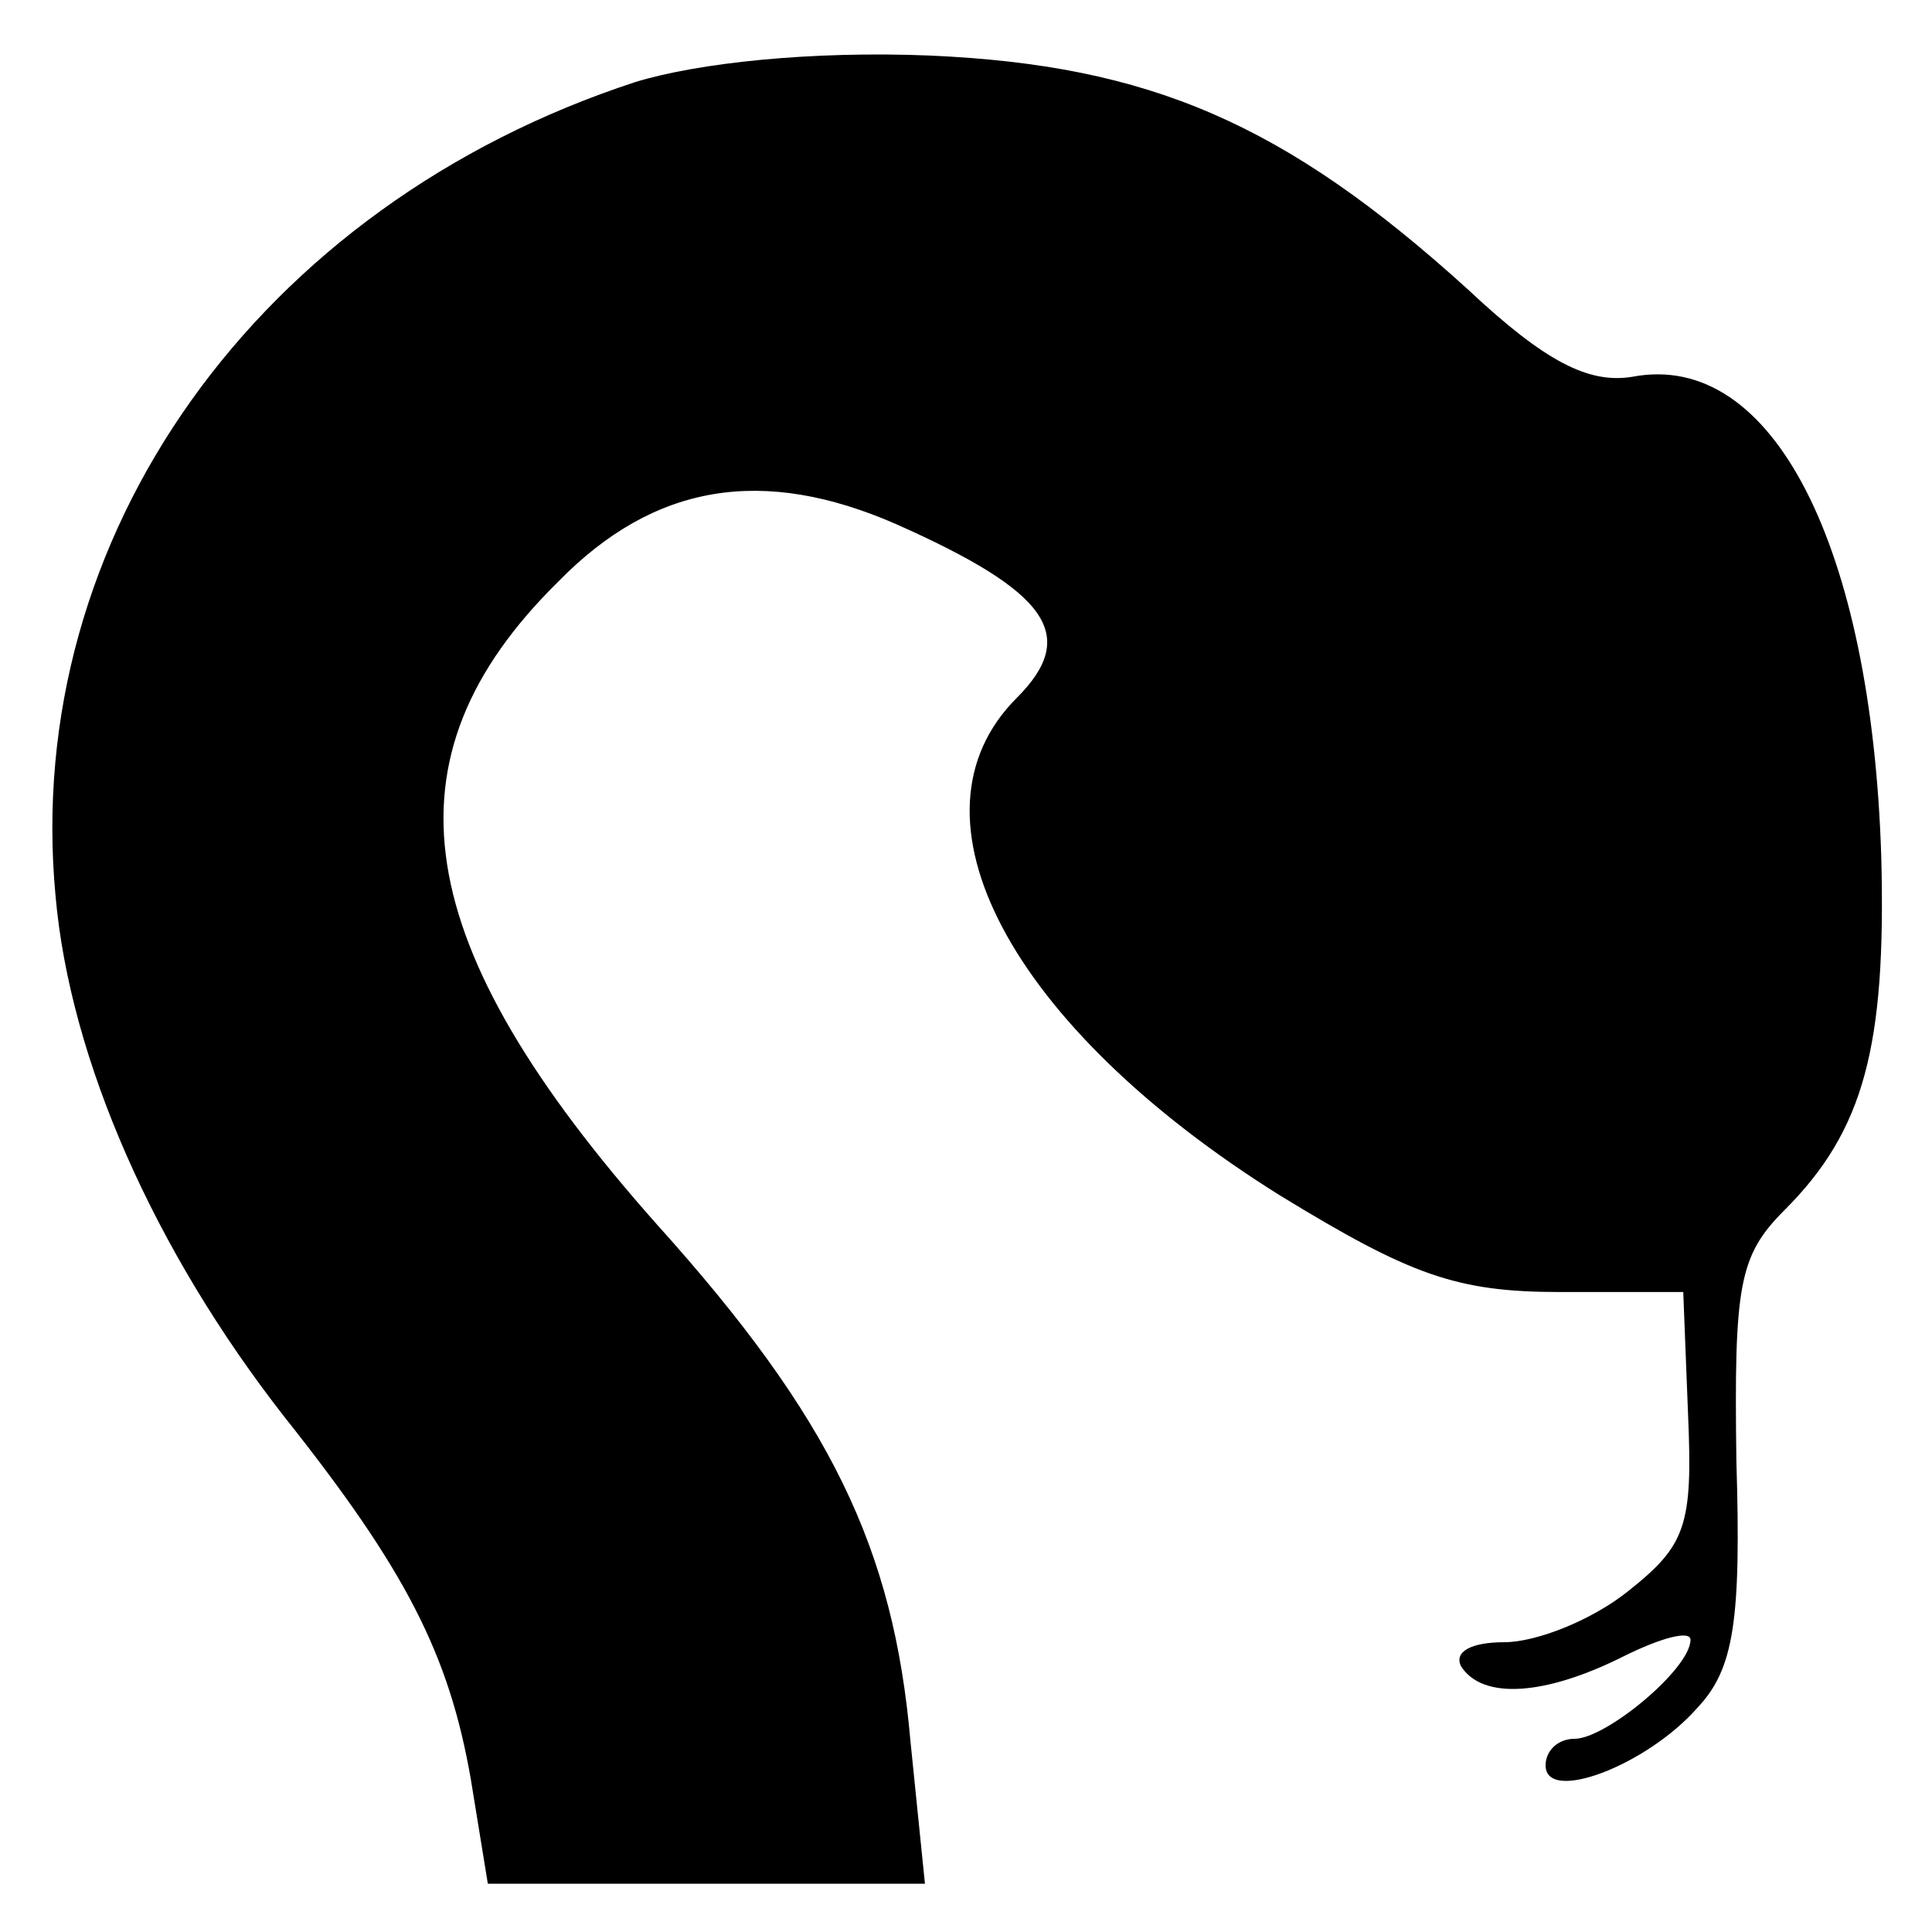
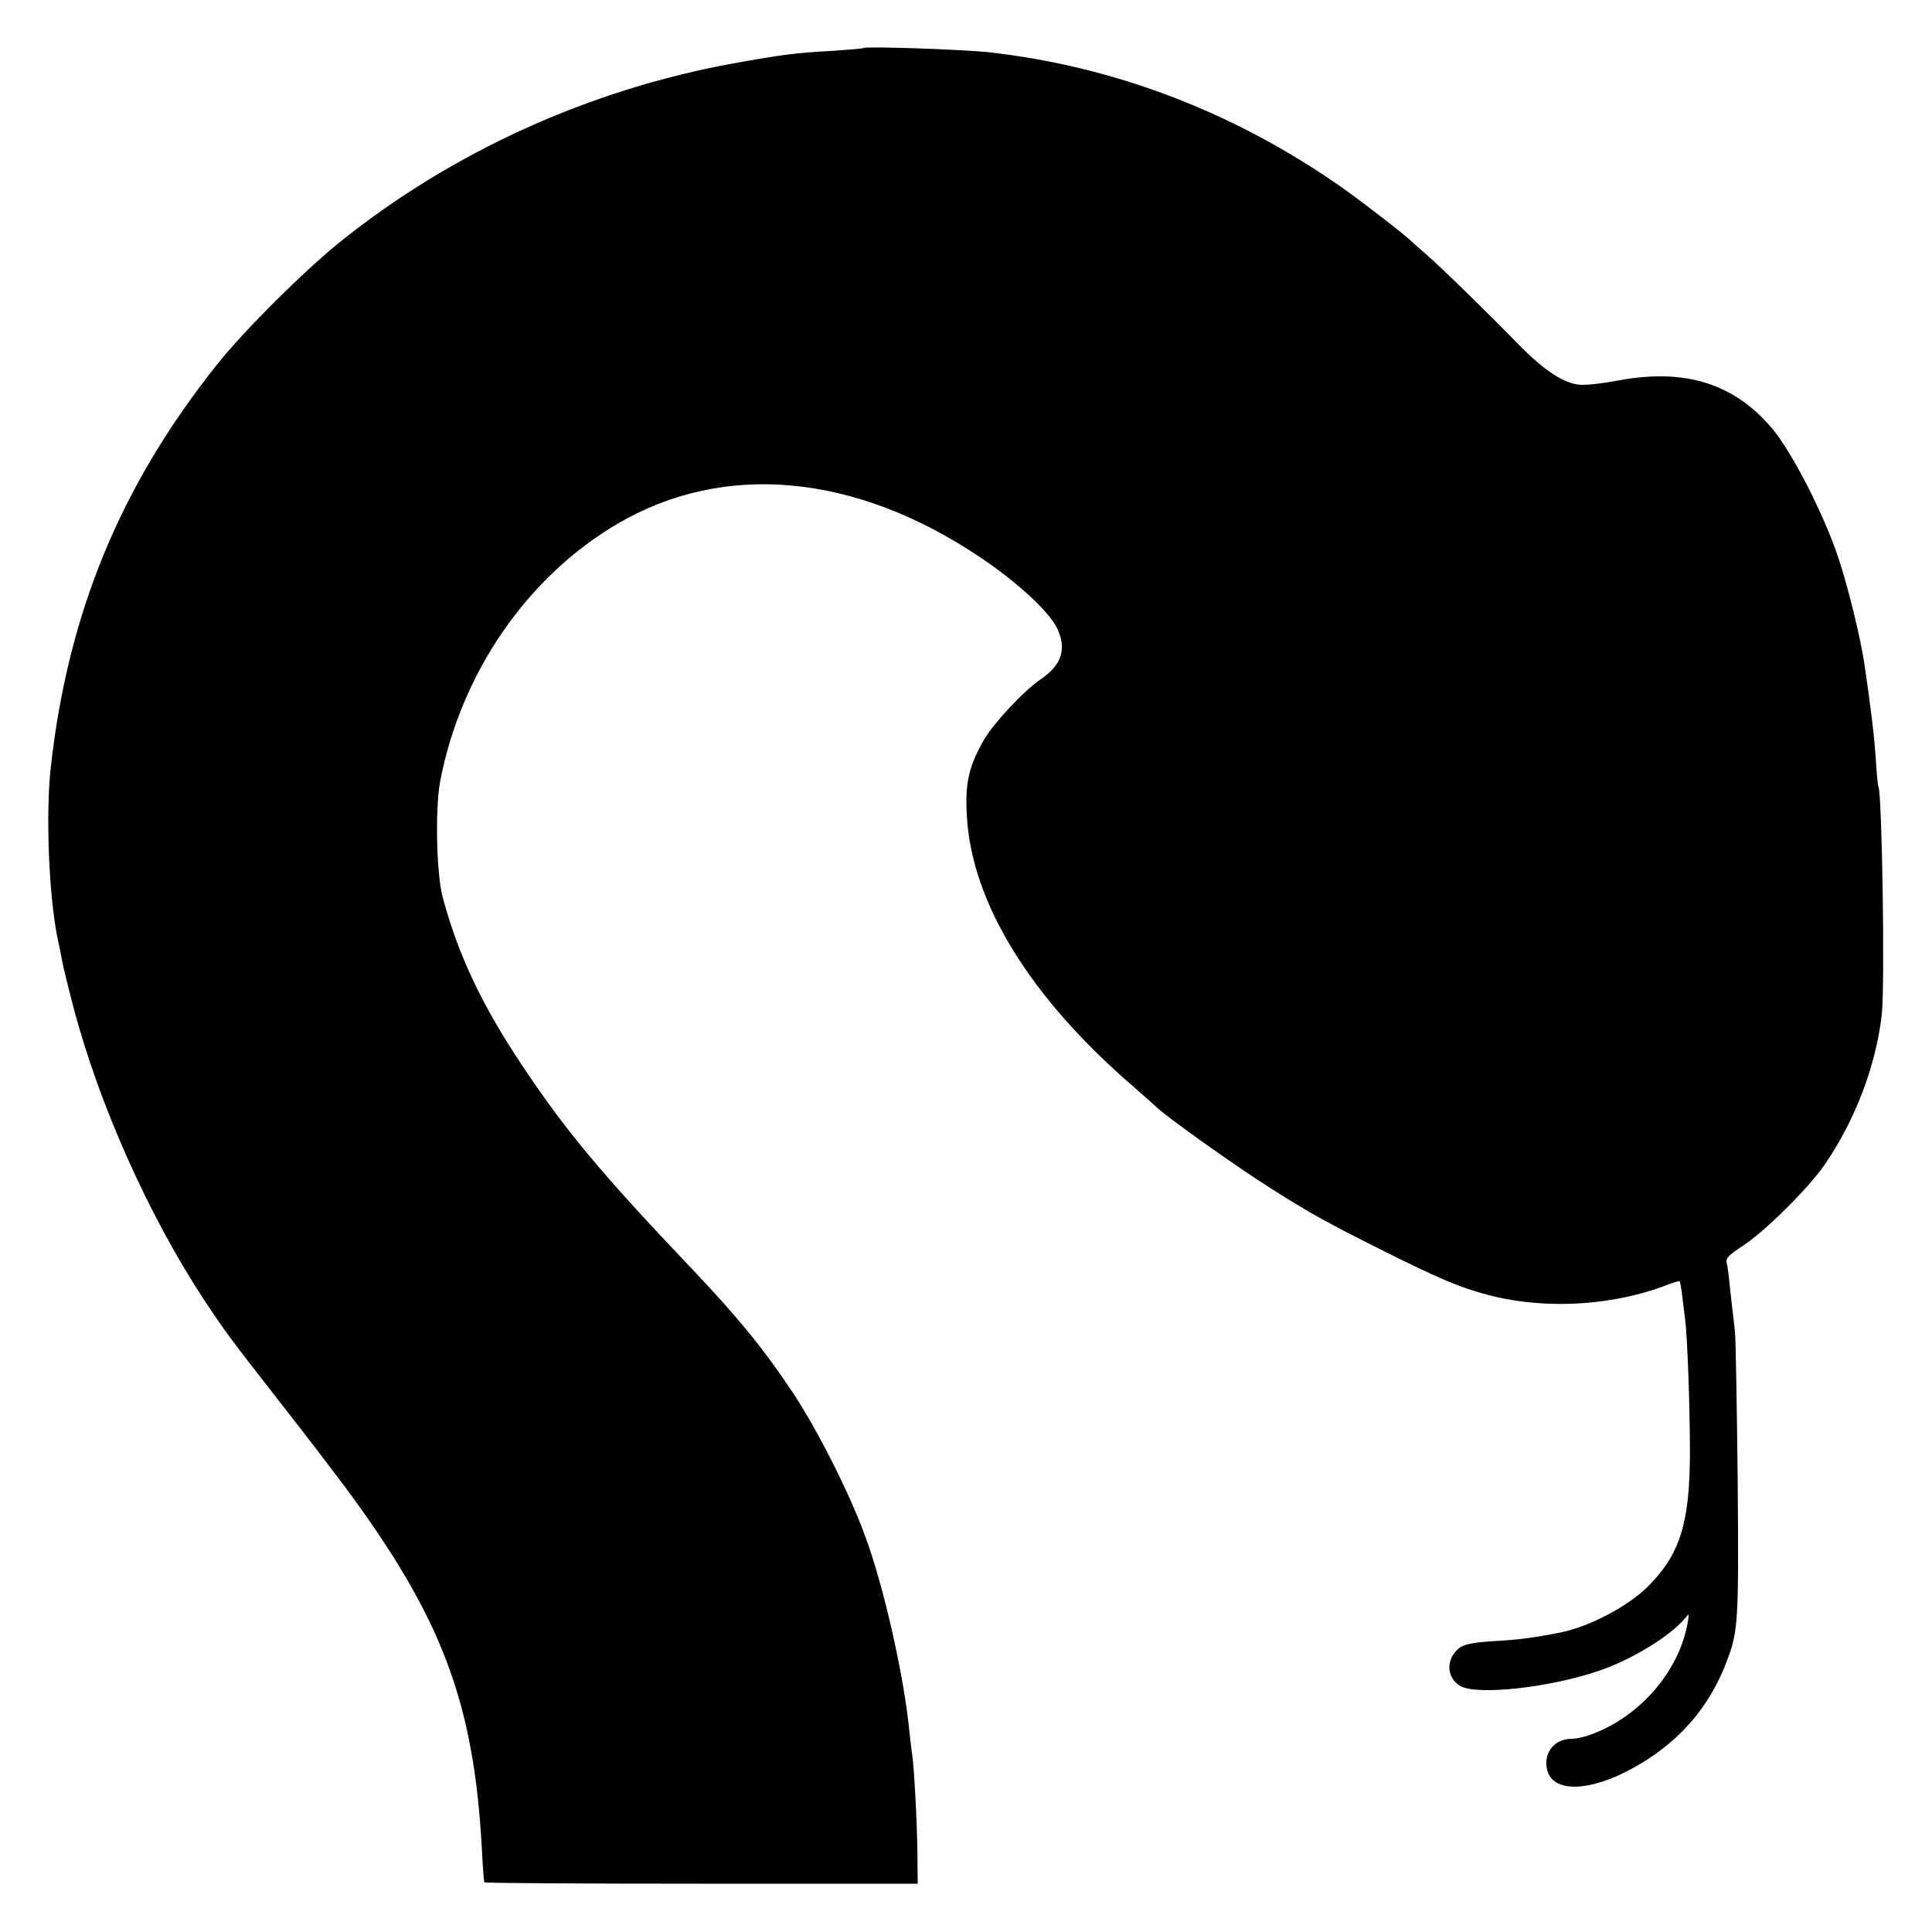
- <svg xmlns="http://www.w3.org/2000/svg" version="1.0" width="80pt" height="80pt" viewBox="0 0 80 80" preserveAspectRatio="xMidYMid meet">
-   <g transform="translate(0,80) scale(0.1,-0.1)" fill="#000000" stroke="none">
-     <path d="M263 766 c-156 -51 -254 -188 -240 -337 6 -68 41 -147 95 -216 50 -63 68 -98 77 -150 l7 -43 90 0 91 0 -6 59 c-7 80 -33 134 -105 214 -103 116 -115 193 -41 266 40 41 85 48 140 24 63 -28 76 -46 50 -72 -49 -49 -3 -136 109 -206 54 -33 73 -40 116 -40 l51 0 2 -51 c2 -46 -1 -54 -25 -73 -15 -12 -38 -21 -51 -21 -14 0 -21 -4 -18 -10 9 -14 35 -12 67 4 16 8 28 11 28 7 0 -12 -35 -41 -48 -41 -7 0 -12 -5 -12 -11 0 -16 42 0 63 24 15 16 18 36 16 102 -1 73 1 85 20 104 33 33 42 68 40 146 -4 129 -45 210 -103 199 -18 -3 -36 6 -68 36 -76 69 -132 93 -223 97 -49 2 -96 -3 -122 -11z" />
+ <svg xmlns="http://www.w3.org/2000/svg" version="1.0" width="700pt" height="700pt" viewBox="0 0 700 700" preserveAspectRatio="xMidYMid meet">
+   <g transform="translate(0,700) scale(0.1,-0.1)" fill="#000000" stroke="none">
+     <path d="M3129 6826 c-2 -2 -51 -6 -109 -10 -142 -8 -180 -13 -365 -46 -520 -95 -1016 -320 -1421 -645 -130 -104 -353 -326 -447 -445 -351 -440 -541 -902 -603 -1460 -19 -172 -7 -467 25 -622 7 -30 14 -68 17 -84 3 -16 20 -87 39 -159 93 -356 275 -763 478 -1070 75 -113 97 -142 264 -356 88 -112 198 -256 245 -319 349 -471 465 -777 494 -1310 3 -63 7 -117 9 -120 2 -3 356 -5 787 -5 l783 0 -1 110 c-1 107 -12 315 -19 358 -2 12 -6 49 -10 82 -19 200 -93 529 -161 711 -56 154 -174 387 -262 519 -108 162 -200 274 -371 454 -322 339 -452 494 -612 735 -142 213 -228 394 -284 601 -24 84 -29 326 -10 425 75 392 316 741 642 932 386 227 862 183 1314 -121 132 -88 247 -194 278 -255 37 -75 19 -135 -58 -187 -62 -42 -168 -156 -205 -218 -55 -95 -70 -157 -63 -276 17 -315 229 -660 607 -985 41 -36 77 -68 80 -71 26 -28 282 -211 415 -295 140 -89 203 -124 411 -228 184 -92 263 -126 351 -151 211 -62 470 -50 677 31 21 8 40 13 42 12 1 -2 6 -26 9 -53 3 -28 8 -64 10 -81 9 -65 18 -327 18 -489 -1 -258 -37 -368 -154 -485 -74 -72 -211 -144 -316 -165 -90 -18 -149 -26 -238 -31 -72 -4 -107 -11 -125 -23 -51 -37 -52 -108 0 -139 58 -36 324 -7 502 54 117 39 256 124 311 188 17 21 17 21 13 -7 -23 -141 -117 -277 -249 -361 -57 -37 -134 -66 -172 -66 -63 0 -103 -50 -90 -110 21 -97 185 -81 365 36 135 87 231 206 288 359 40 106 42 144 38 650 -3 270 -7 513 -10 540 -3 28 -8 75 -12 105 -12 113 -13 125 -18 145 -4 16 8 28 57 60 78 50 239 209 298 295 110 160 186 358 207 544 12 103 1 801 -12 825 -2 3 -7 51 -10 106 -6 87 -19 190 -41 340 -14 94 -59 278 -93 380 -51 156 -168 385 -240 471 -138 165 -318 221 -561 175 -52 -10 -114 -17 -137 -15 -59 5 -130 52 -224 148 -111 114 -279 278 -330 322 -25 22 -47 41 -50 44 -18 20 -171 139 -250 195 -390 276 -830 445 -1290 496 -97 10 -443 22 -451 15z" />
  </g>
</svg>
